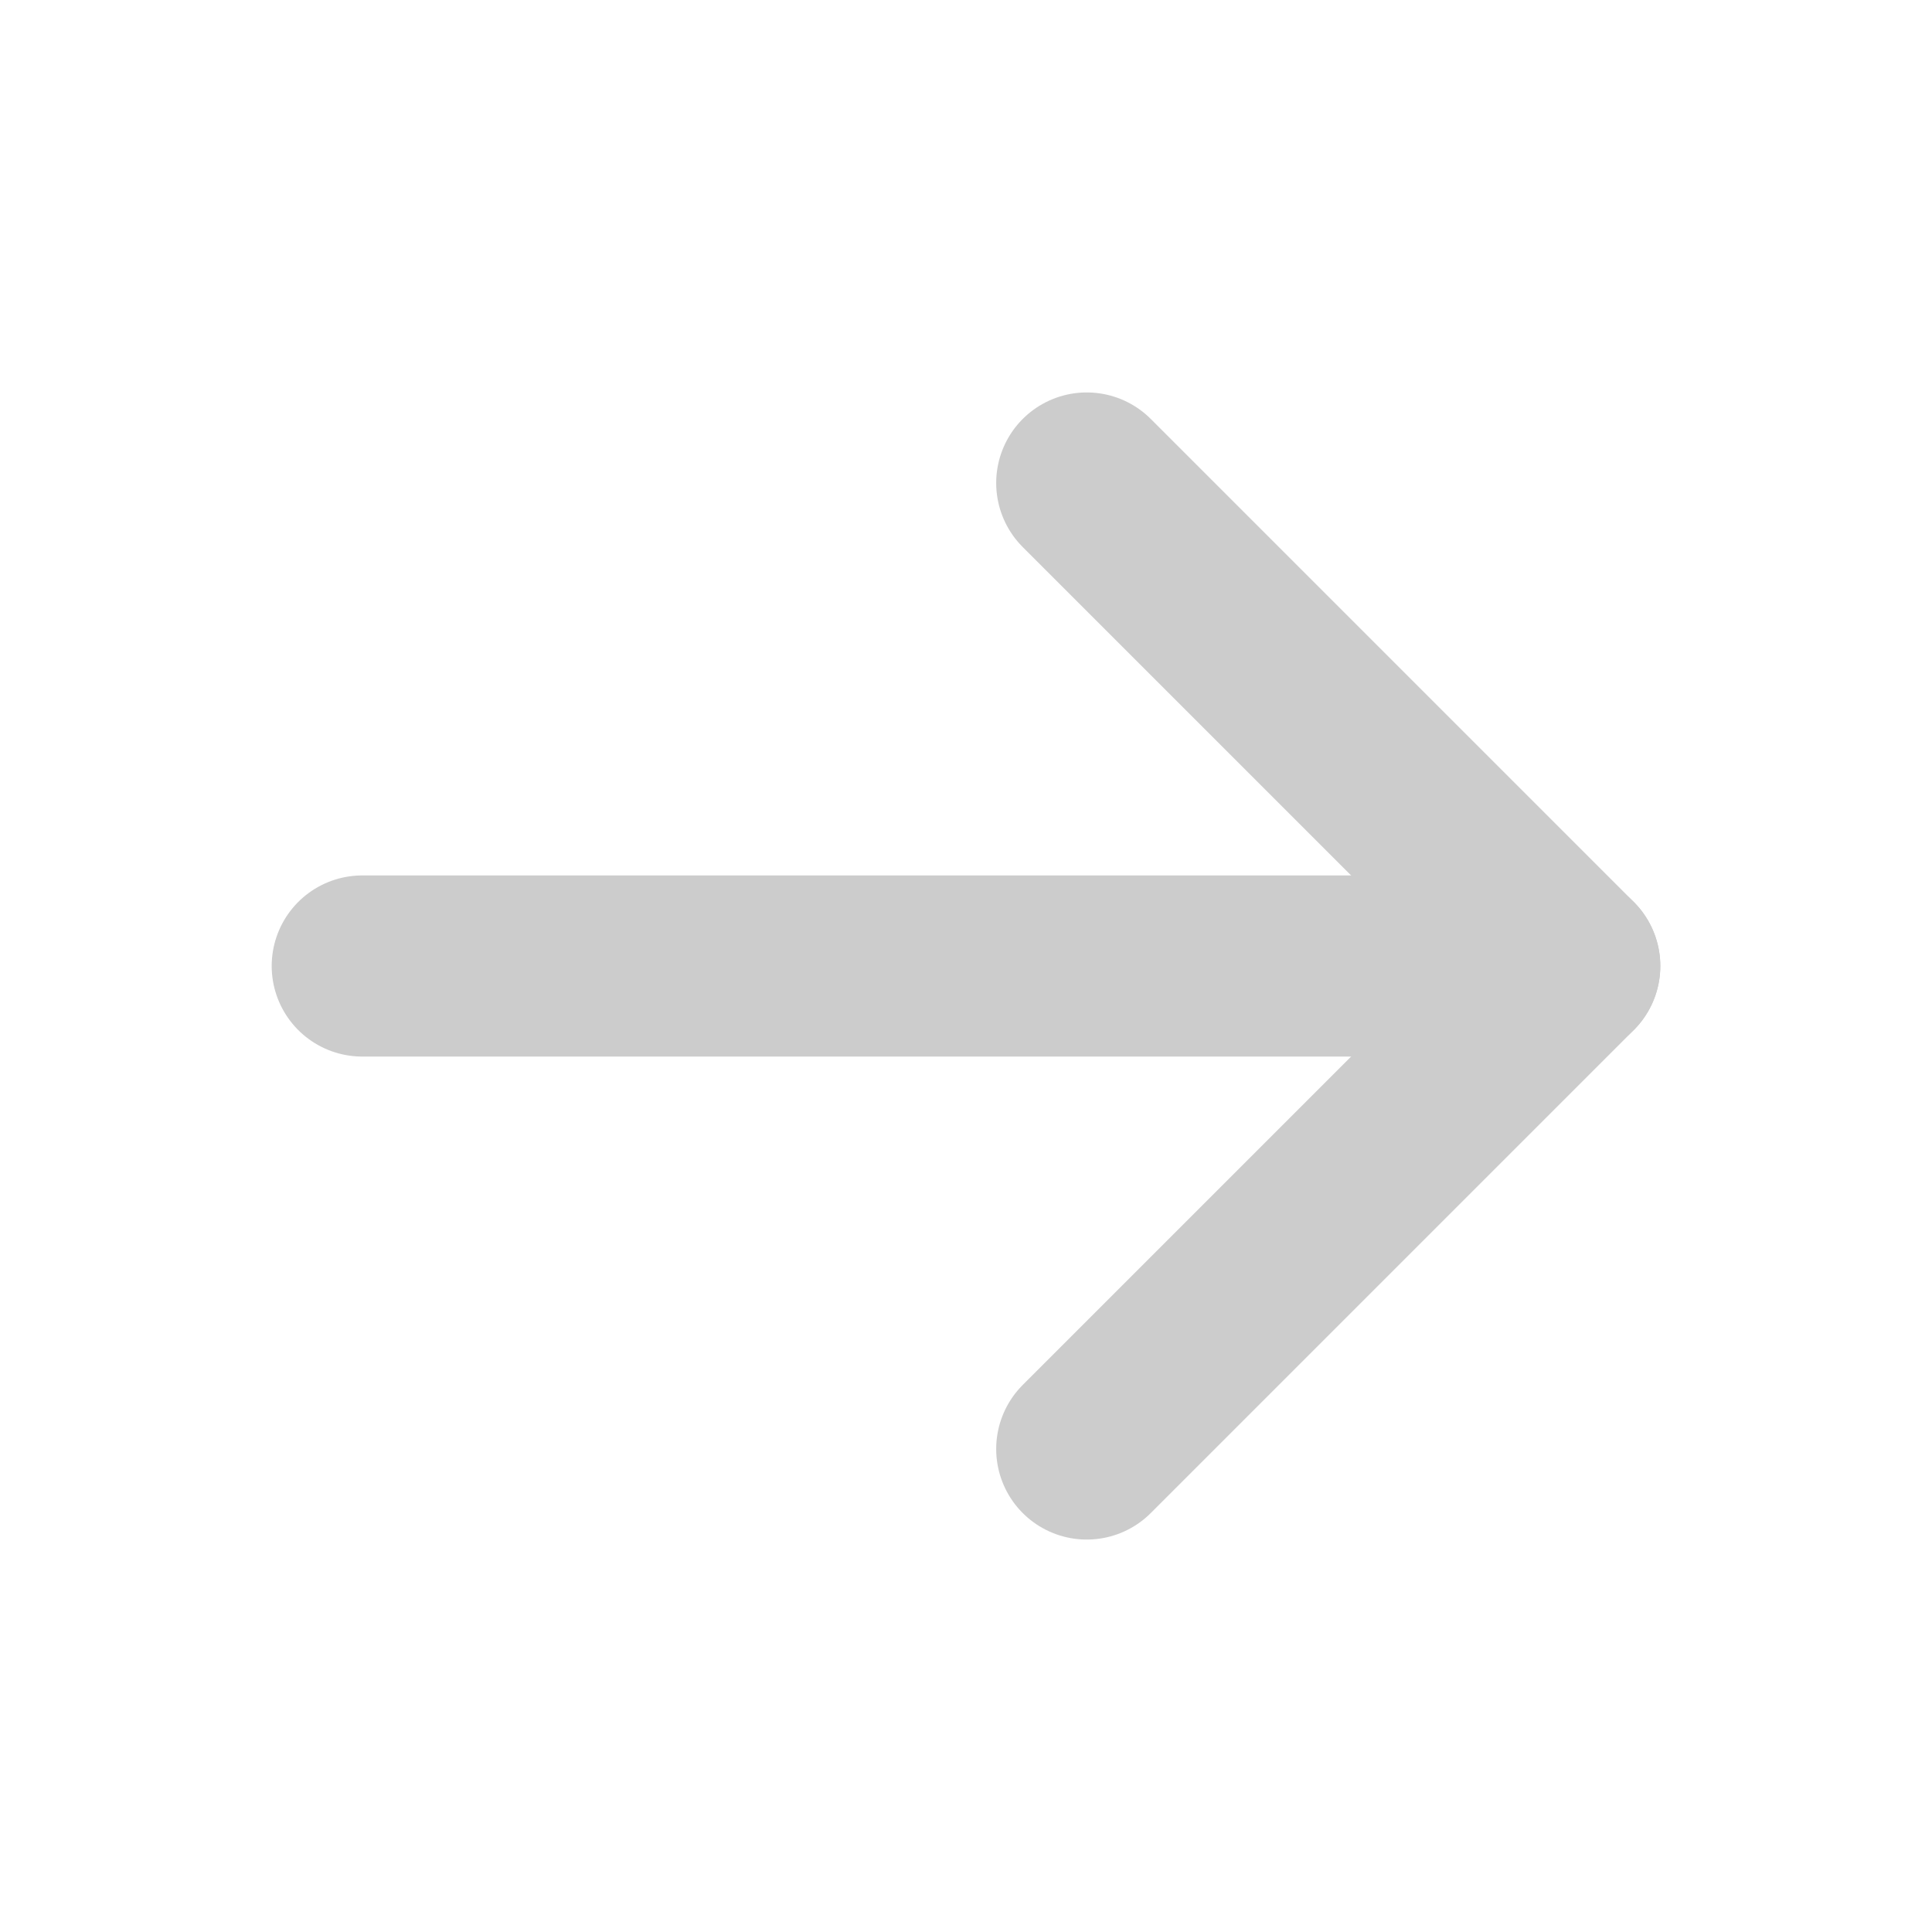
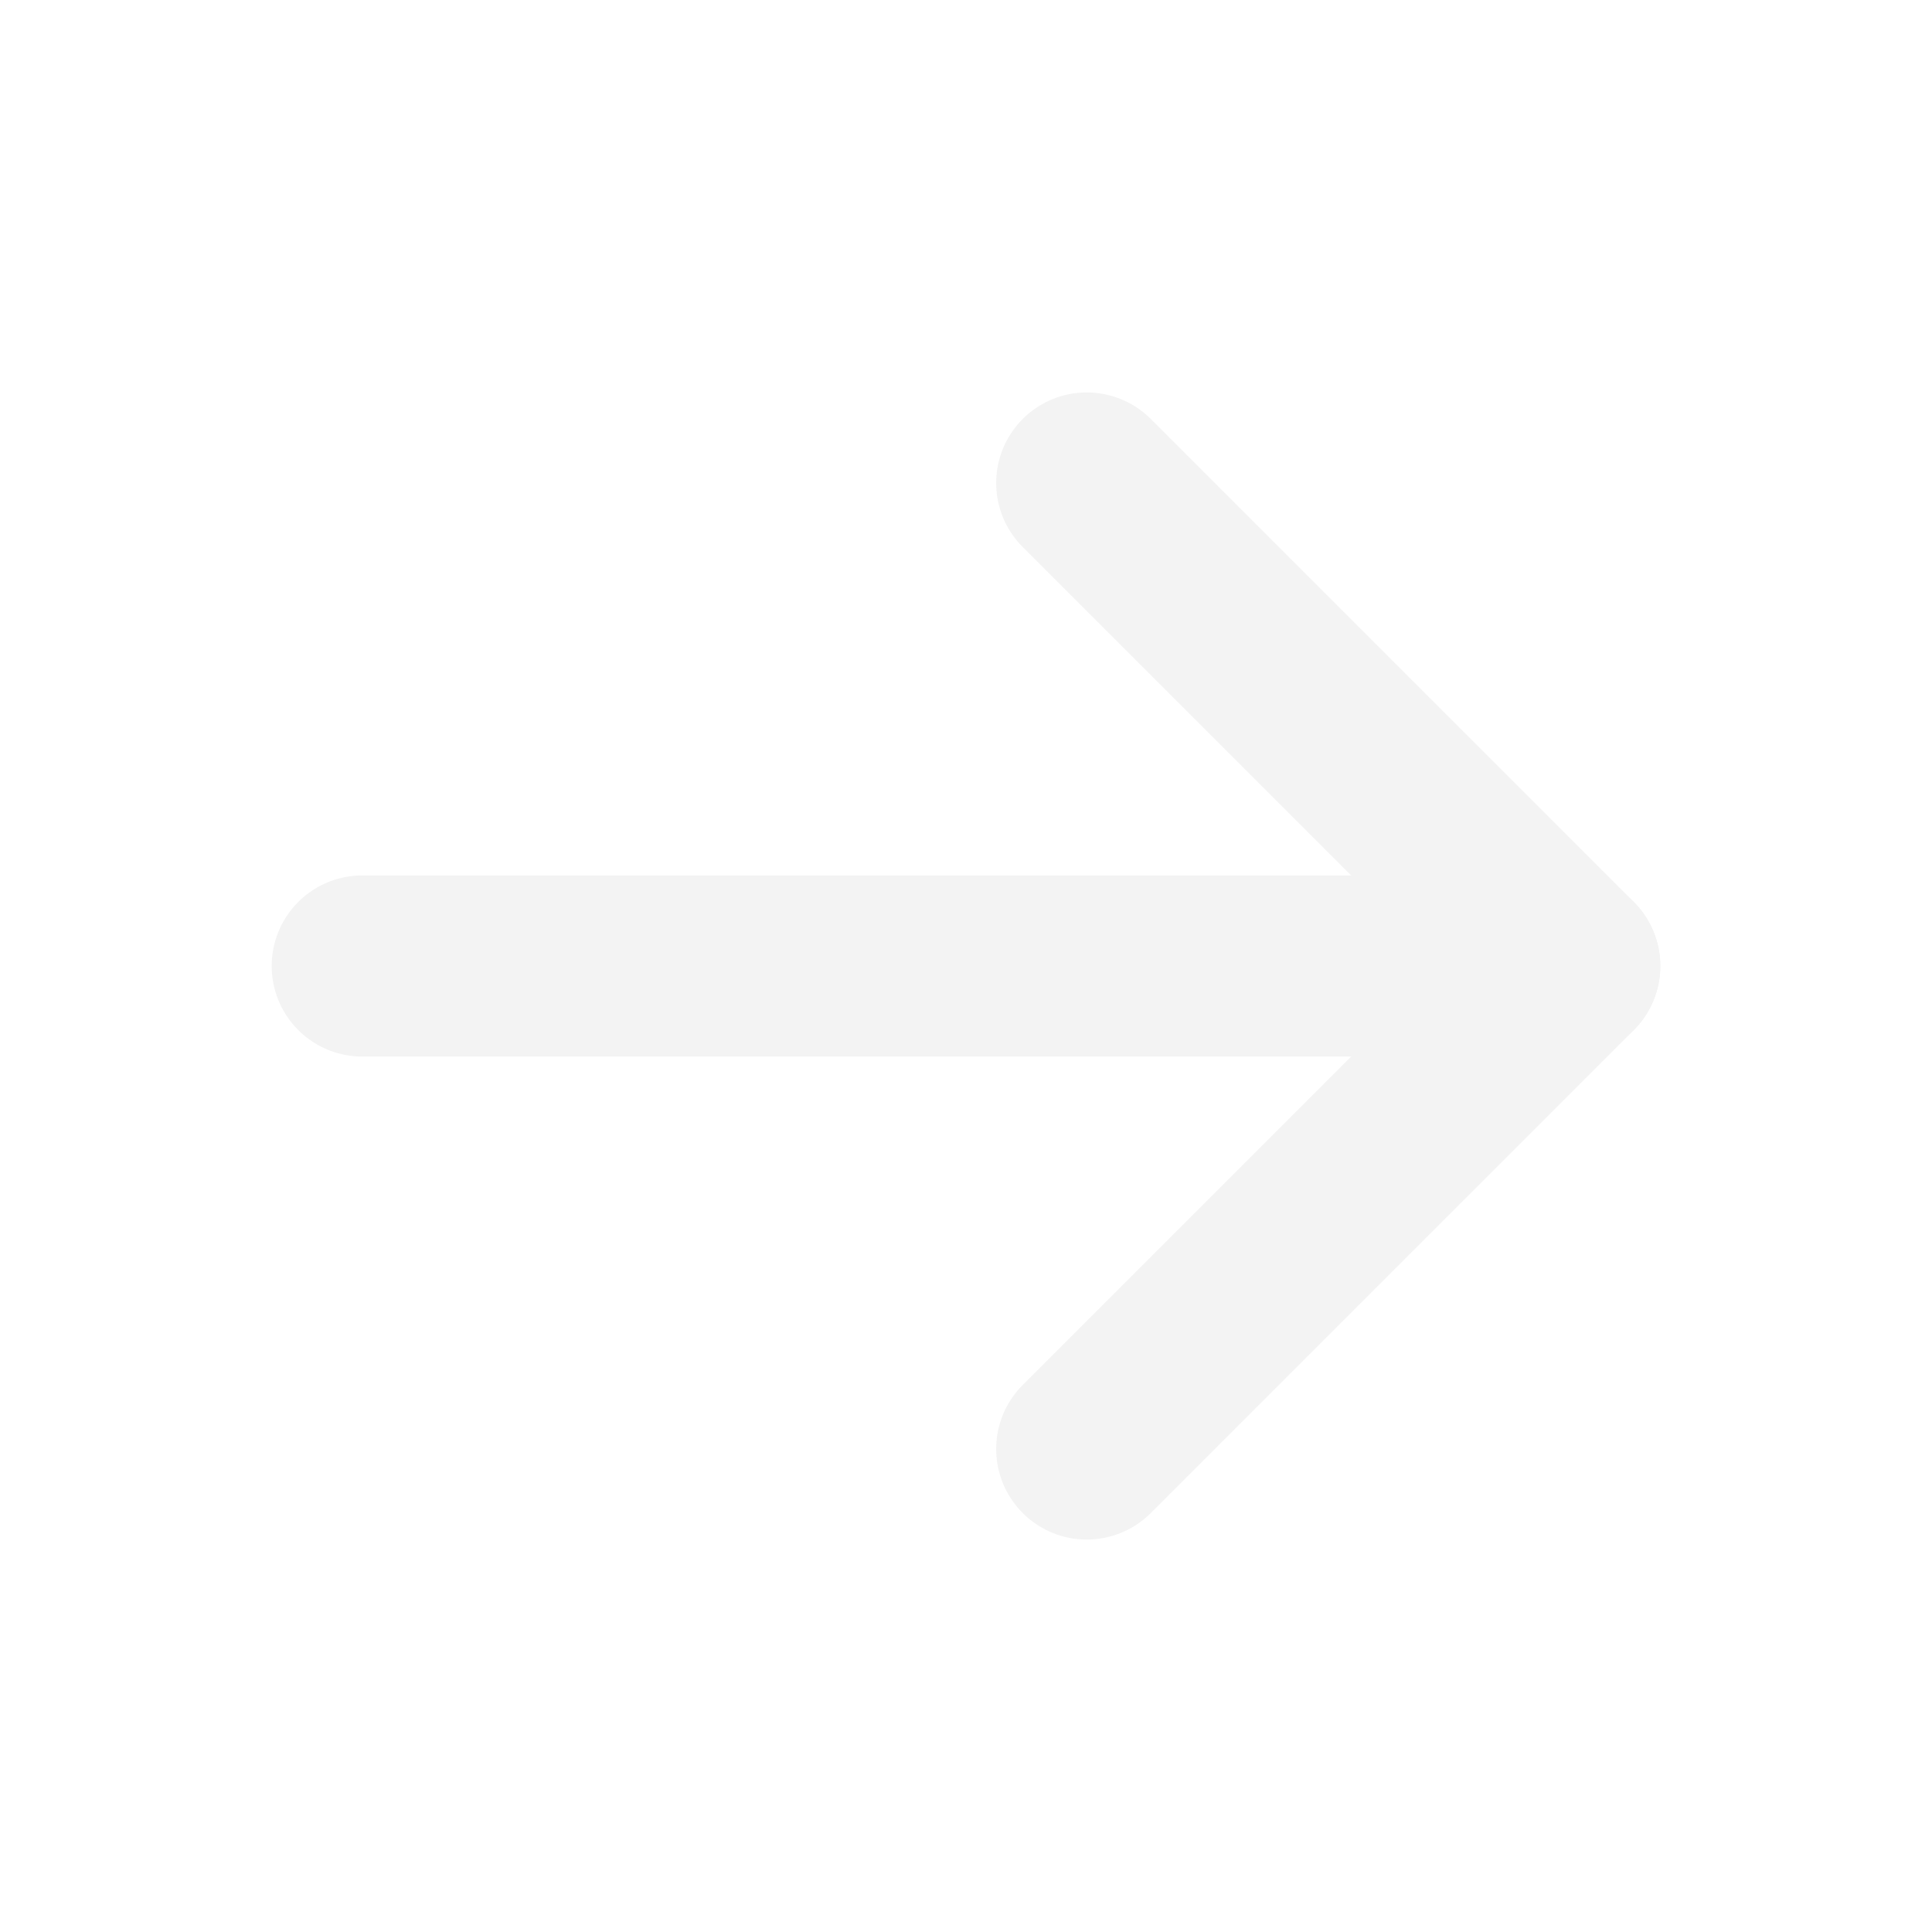
- <svg xmlns="http://www.w3.org/2000/svg" width="16" height="16" viewBox="0 0 16 16" fill="none" stroke="#CCCCCC" stroke-width="1.5" stroke-linecap="round" stroke-linejoin="round">
+ <svg xmlns="http://www.w3.org/2000/svg" width="16" height="16" viewBox="0 0 16 16" fill="none" stroke="#F3F3F3" stroke-width="1.5" stroke-linecap="round" stroke-linejoin="round">
  <line x1="3" y1="8" x2="13" y2="8" />
  <polyline points="9 4 13 8 9 12" />
</svg>
